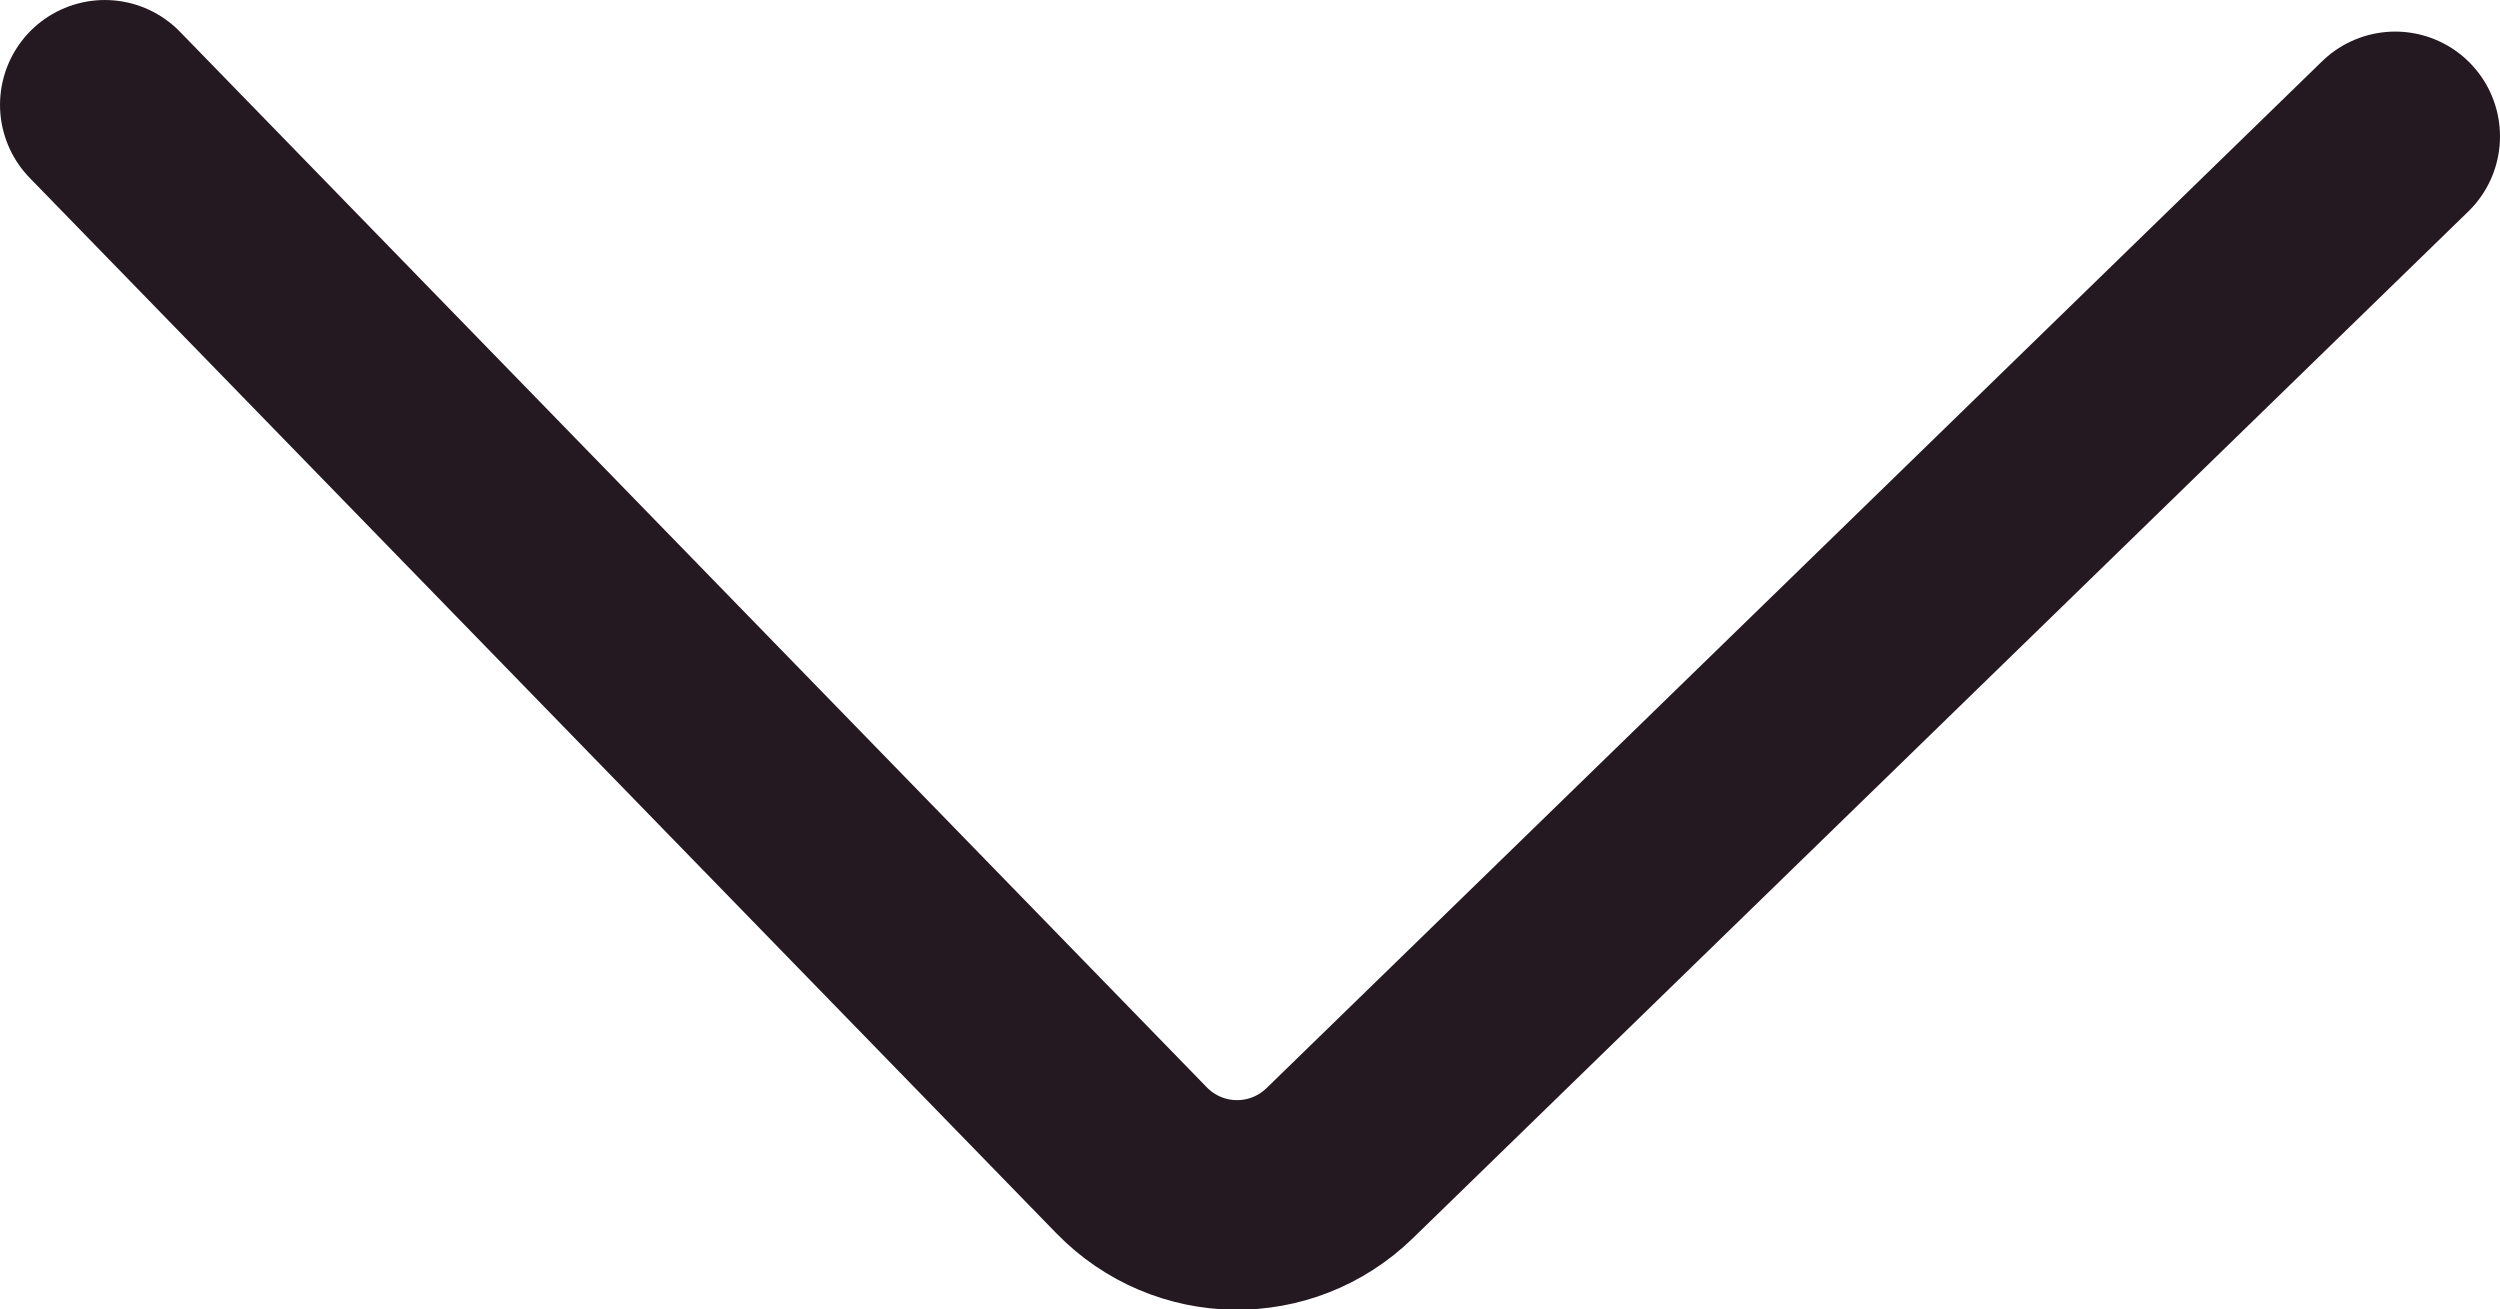
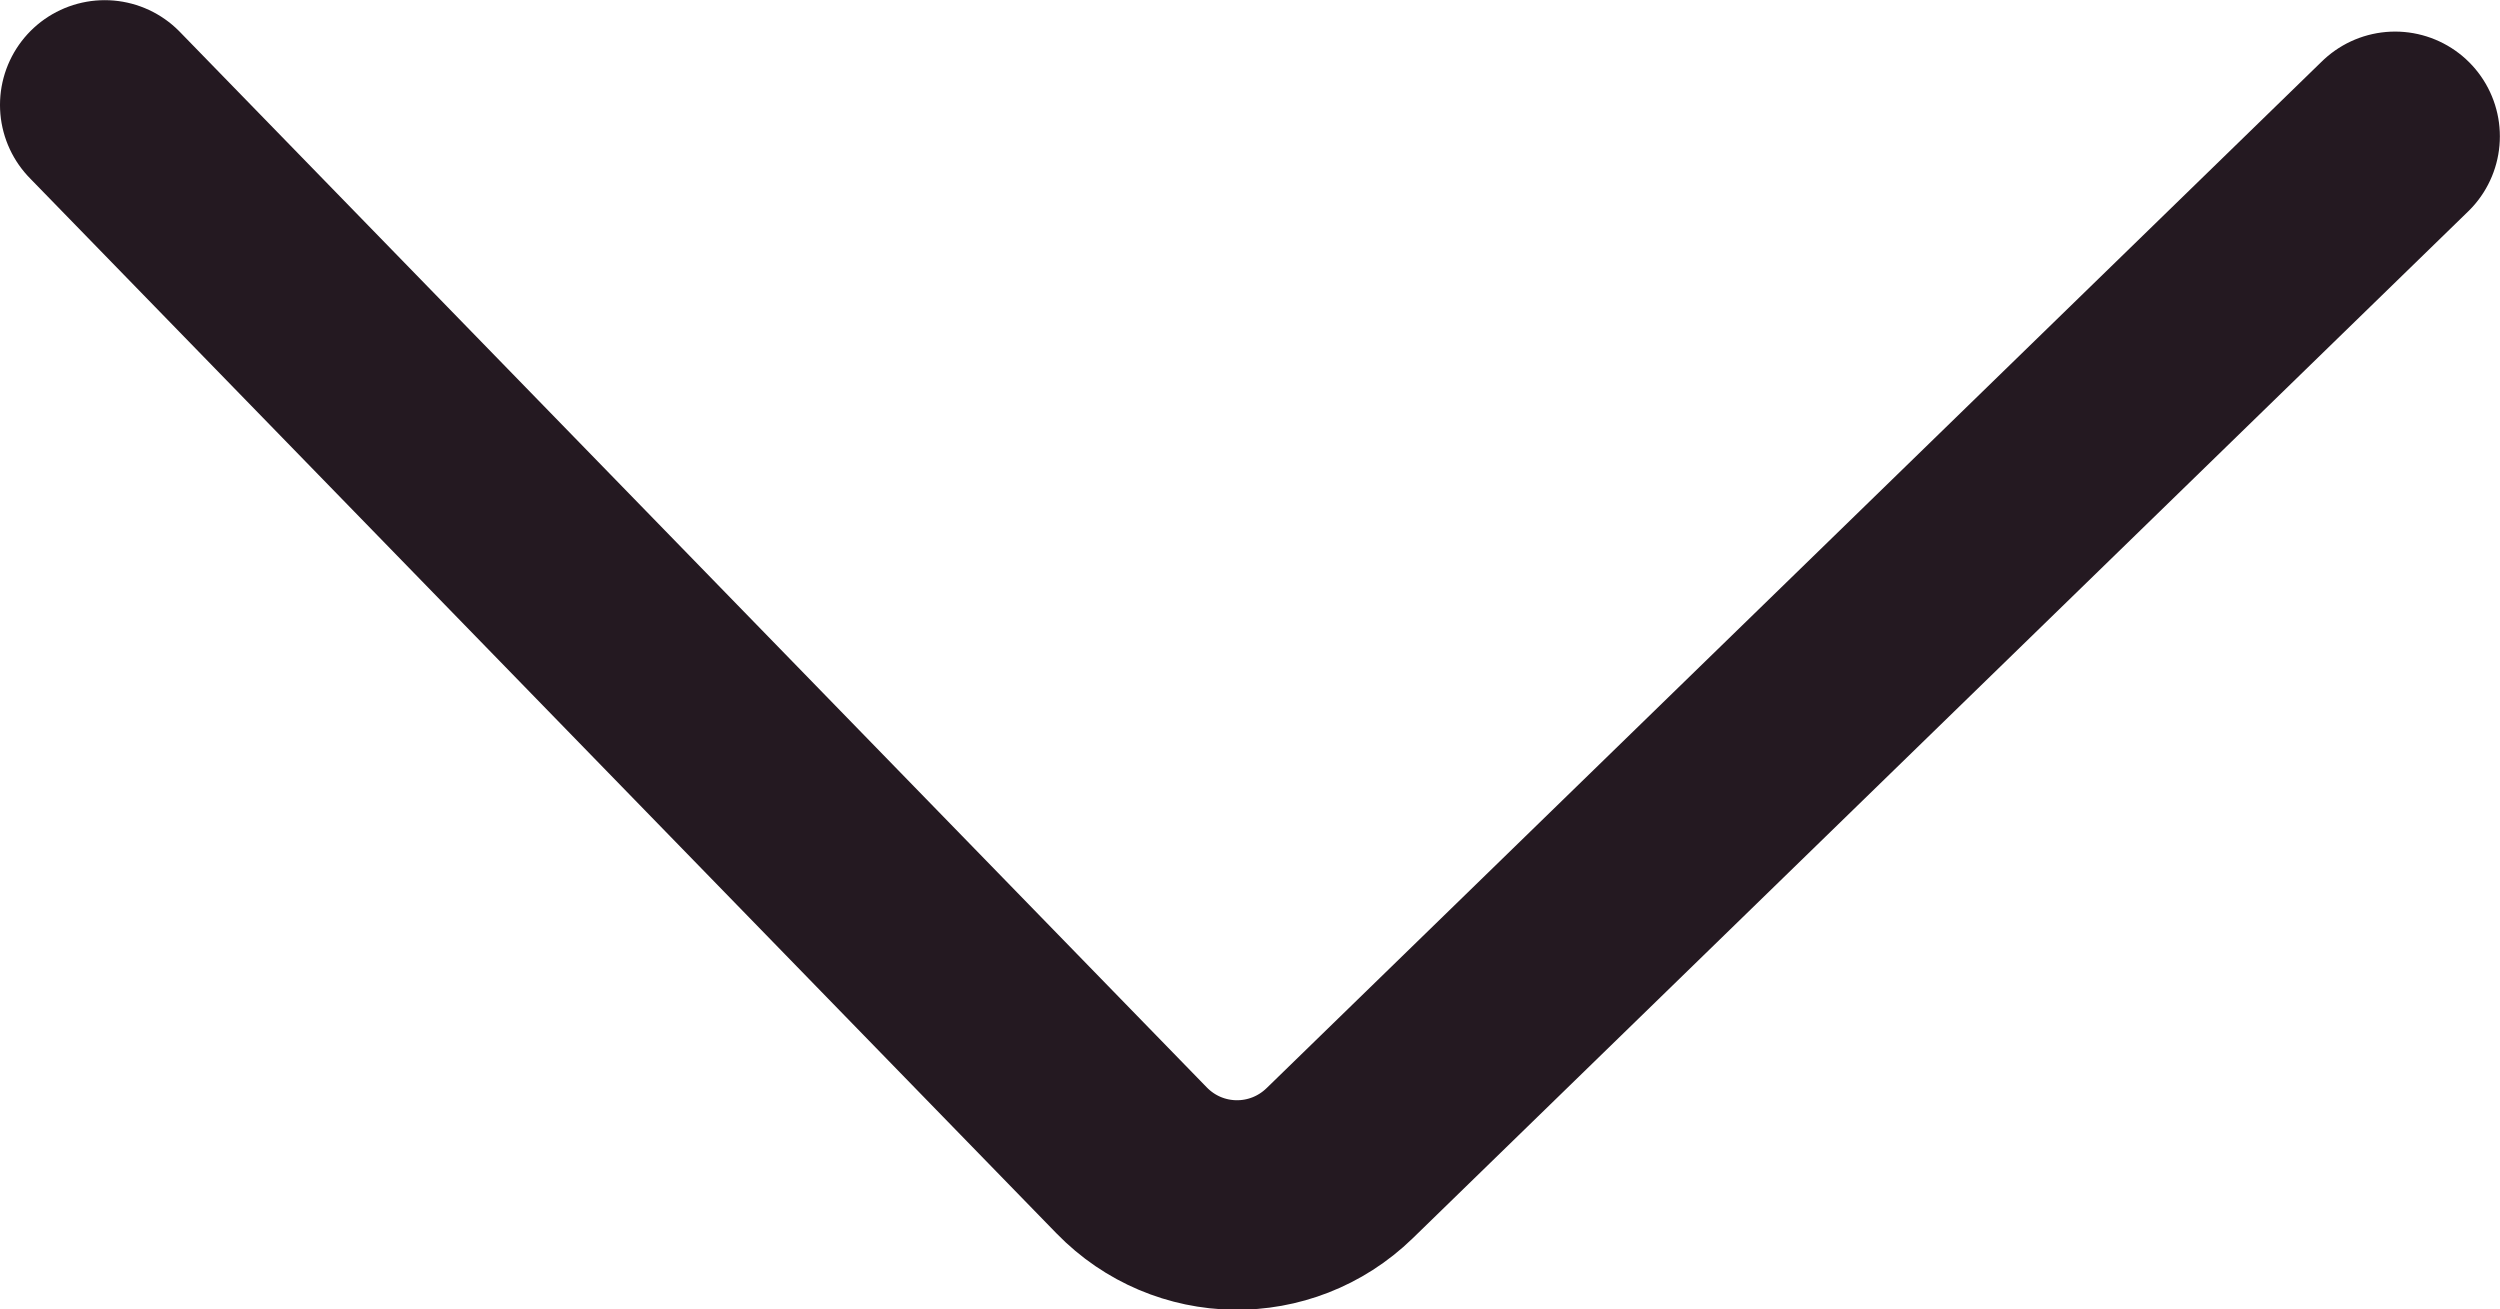
- <svg xmlns="http://www.w3.org/2000/svg" width="238.548" height="124.893" viewBox="0 0 63.116 33.045" version="1.1" id="svg5">
+ <svg xmlns="http://www.w3.org/2000/svg" width="40" height="20.942" viewBox="0 0 10.583 5.541" version="1.1" id="svg5">
  <defs id="defs2" />
-   <g id="layer1" transform="translate(-109.1448,-132.7416)">
-     <path id="rect879" style="fill:none;stroke:#241921;stroke-width:5.292;stroke-linecap:round;stroke-linejoin:bevel;stroke-miterlimit:4;stroke-dasharray:none;stroke-dashoffset:13.6;stroke-opacity:1" d="m 169.615,136.185 -26.646,25.921 c -1.476,1.436 -3.821,1.404 -5.257,-0.072 l -25.921,-26.646" />
+   <g id="layer1" transform="translate(-109.1448,-132.7418)">
+     <path id="rect879" style="fill:none;stroke:#241921;stroke-width:0.887;stroke-linecap:round;stroke-linejoin:bevel;stroke-miterlimit:4;stroke-dasharray:none;stroke-dashoffset:13.6;stroke-opacity:1" d="m 119.284,133.319 -4.468,4.347 c -0.248,0.241 -0.641,0.235 -0.881,-0.012 l -4.347,-4.468" />
  </g>
</svg>
